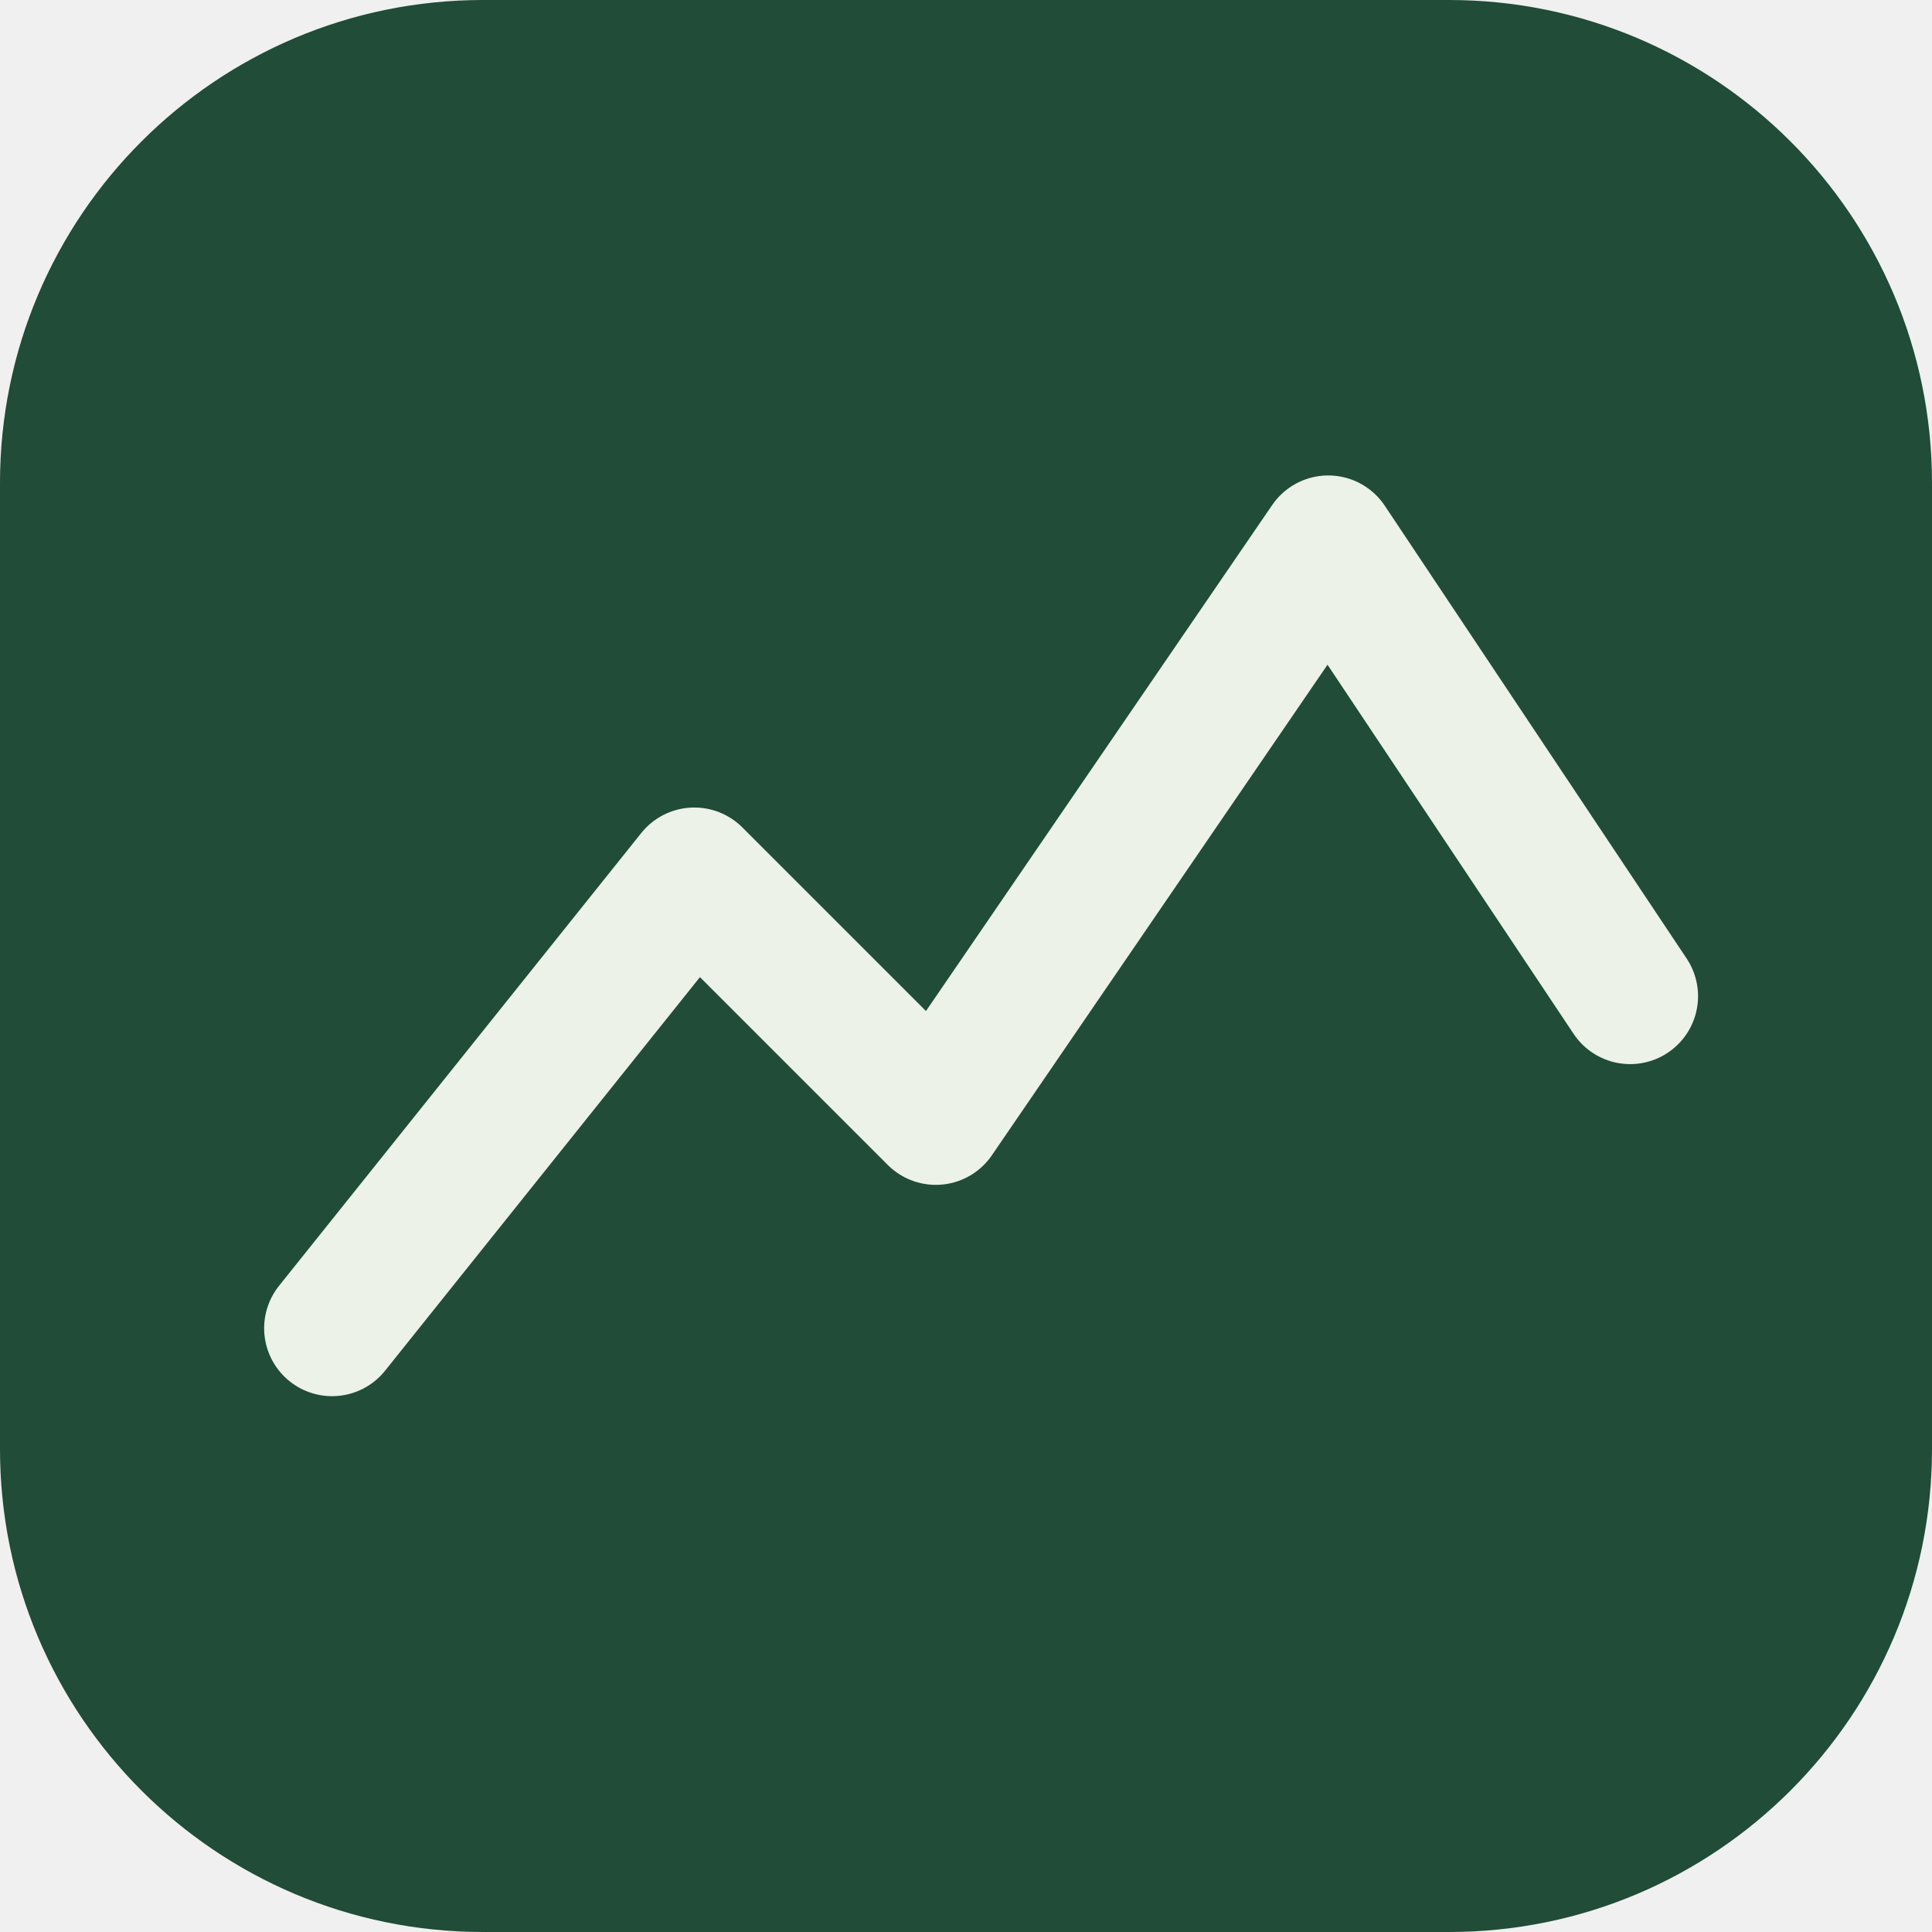
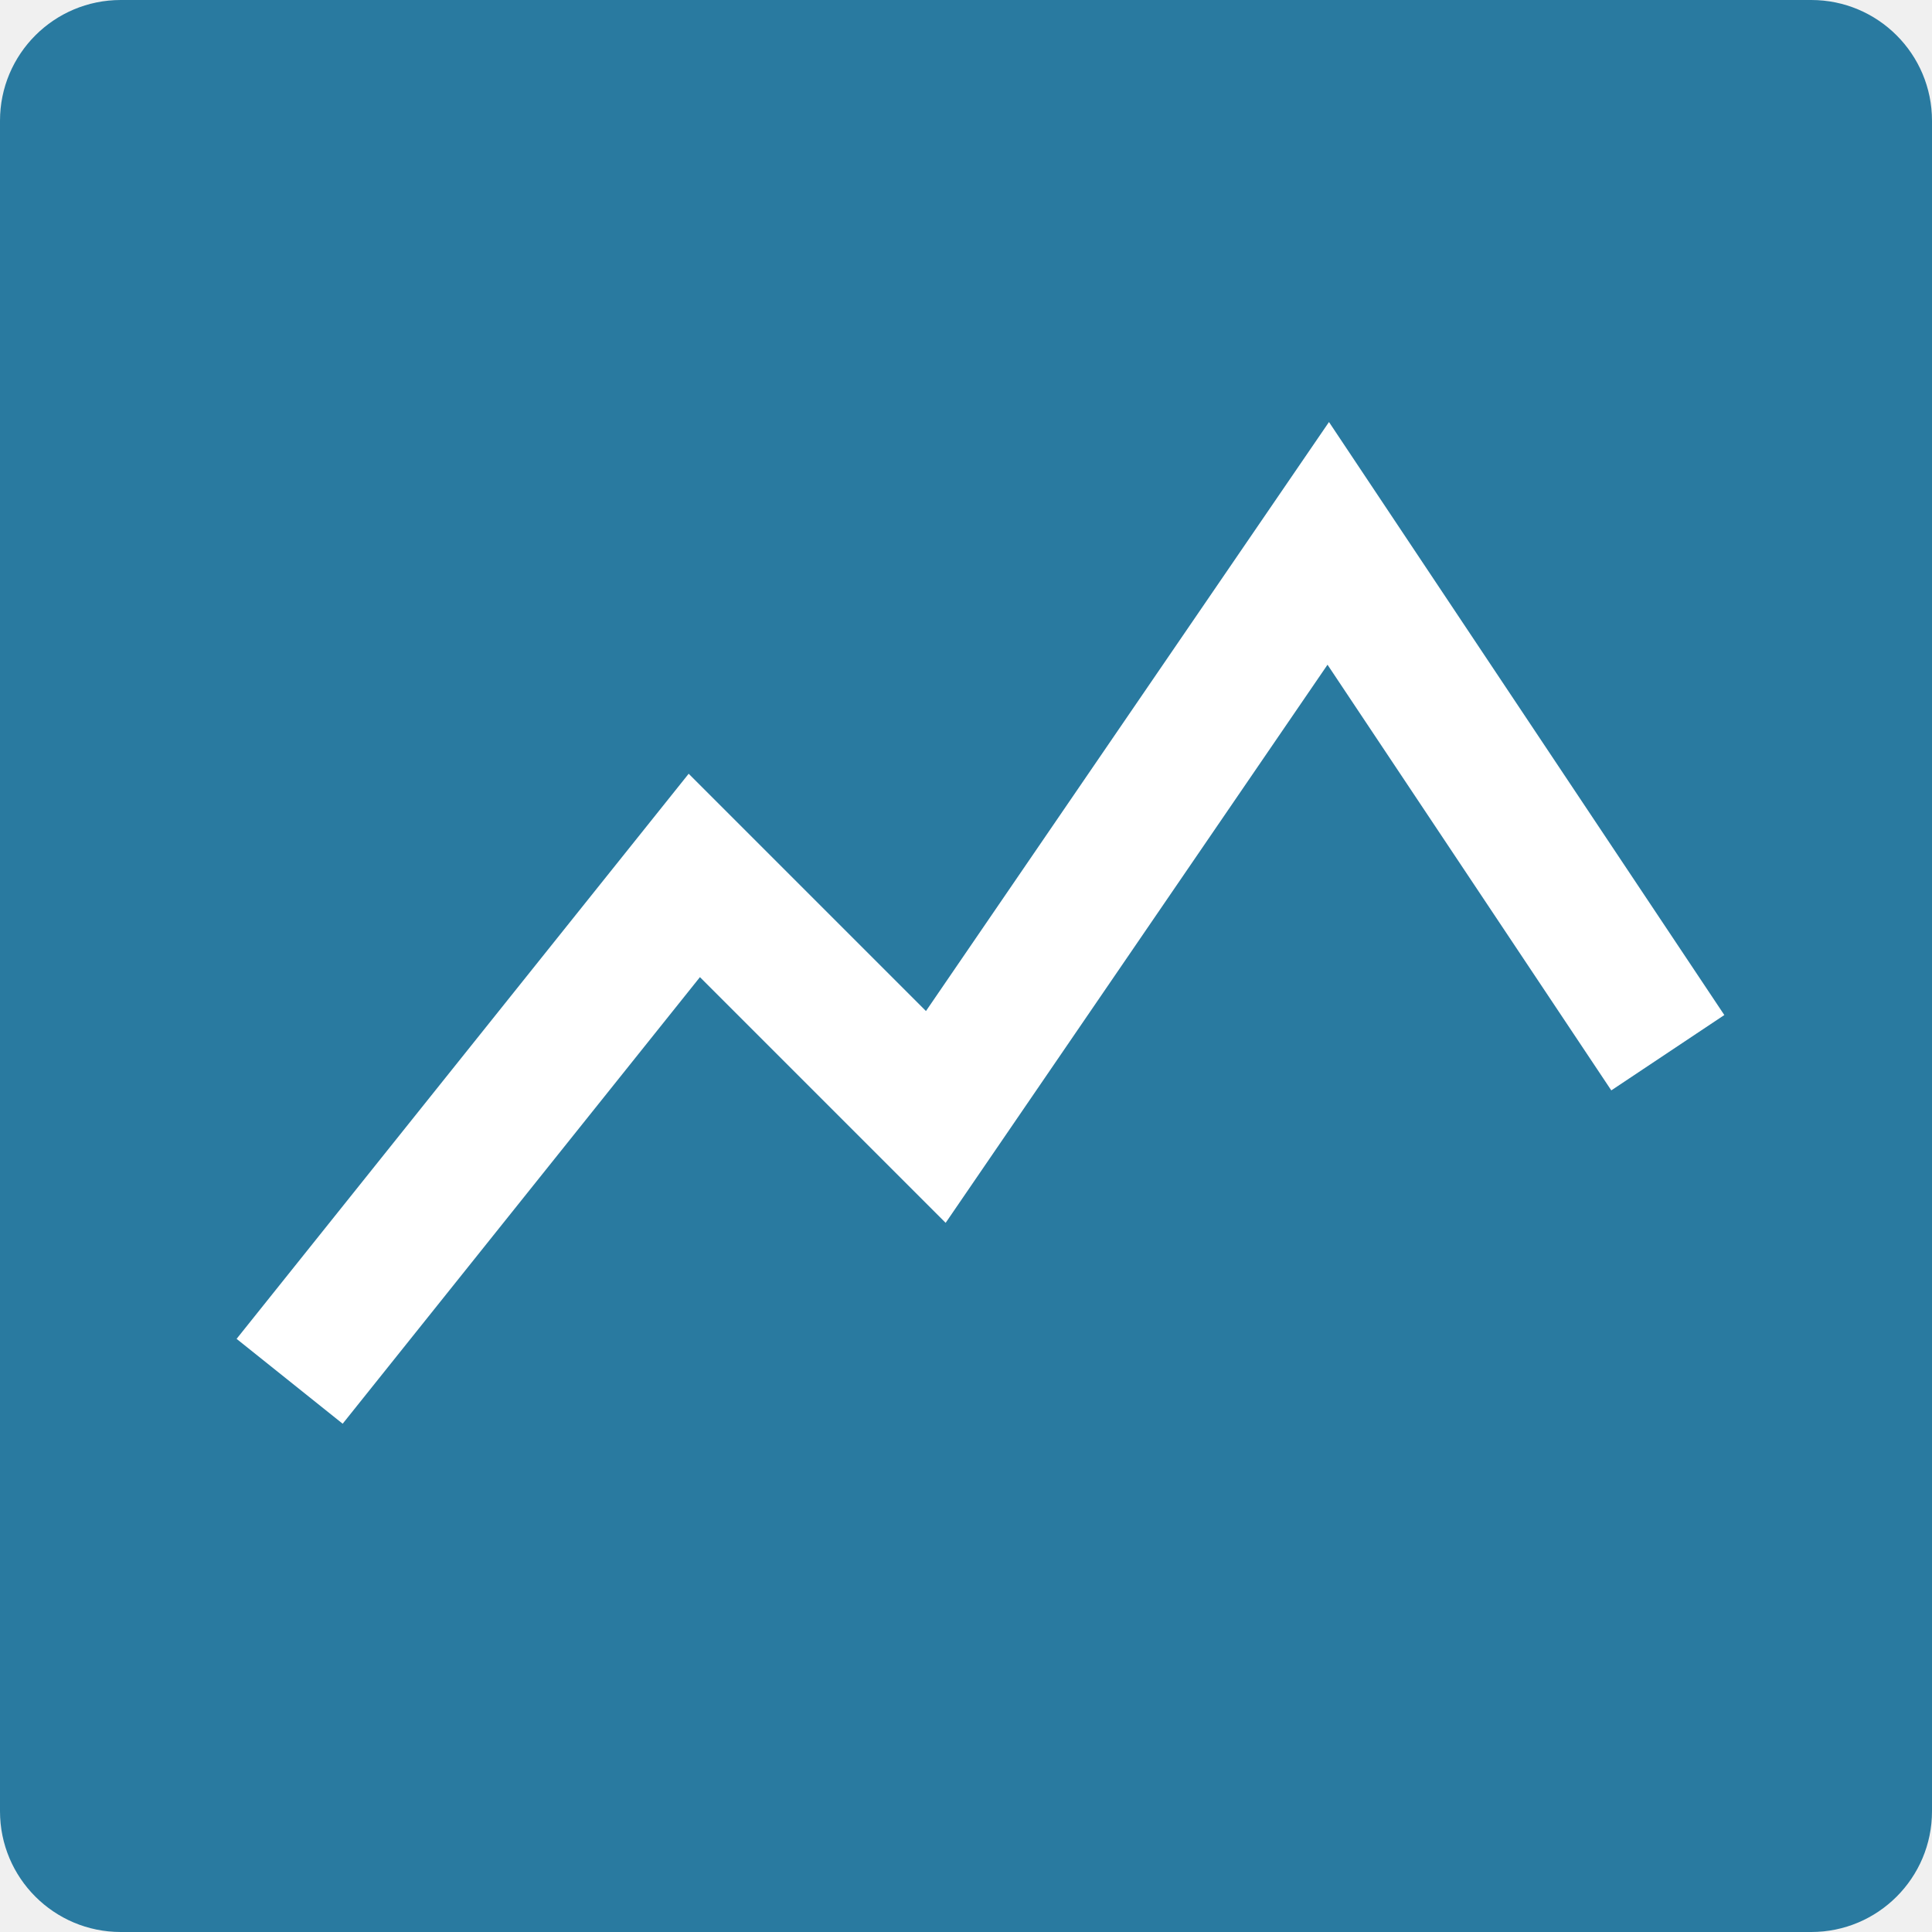
<svg xmlns="http://www.w3.org/2000/svg" width="512" height="512" viewBox="0 0 64 64" fill="none">
-   <rect width="64" height="64" rx="16" fill="#204C38" />
-   <path d="M11 44 23 29 31 37 44 18 54 33" stroke="#ECF2E7" stroke-width="4.5" stroke-linecap="round" stroke-linejoin="round" />
+   <rect width="64" height="64" rx="4" fill="#297AA0" />
+   <path d="M11 44 23 29 31 37 44 18 54 33" stroke="#FFFFFF" stroke-width="4.5" stroke-linecap="square" stroke-linejoin="miter" />
</svg>
